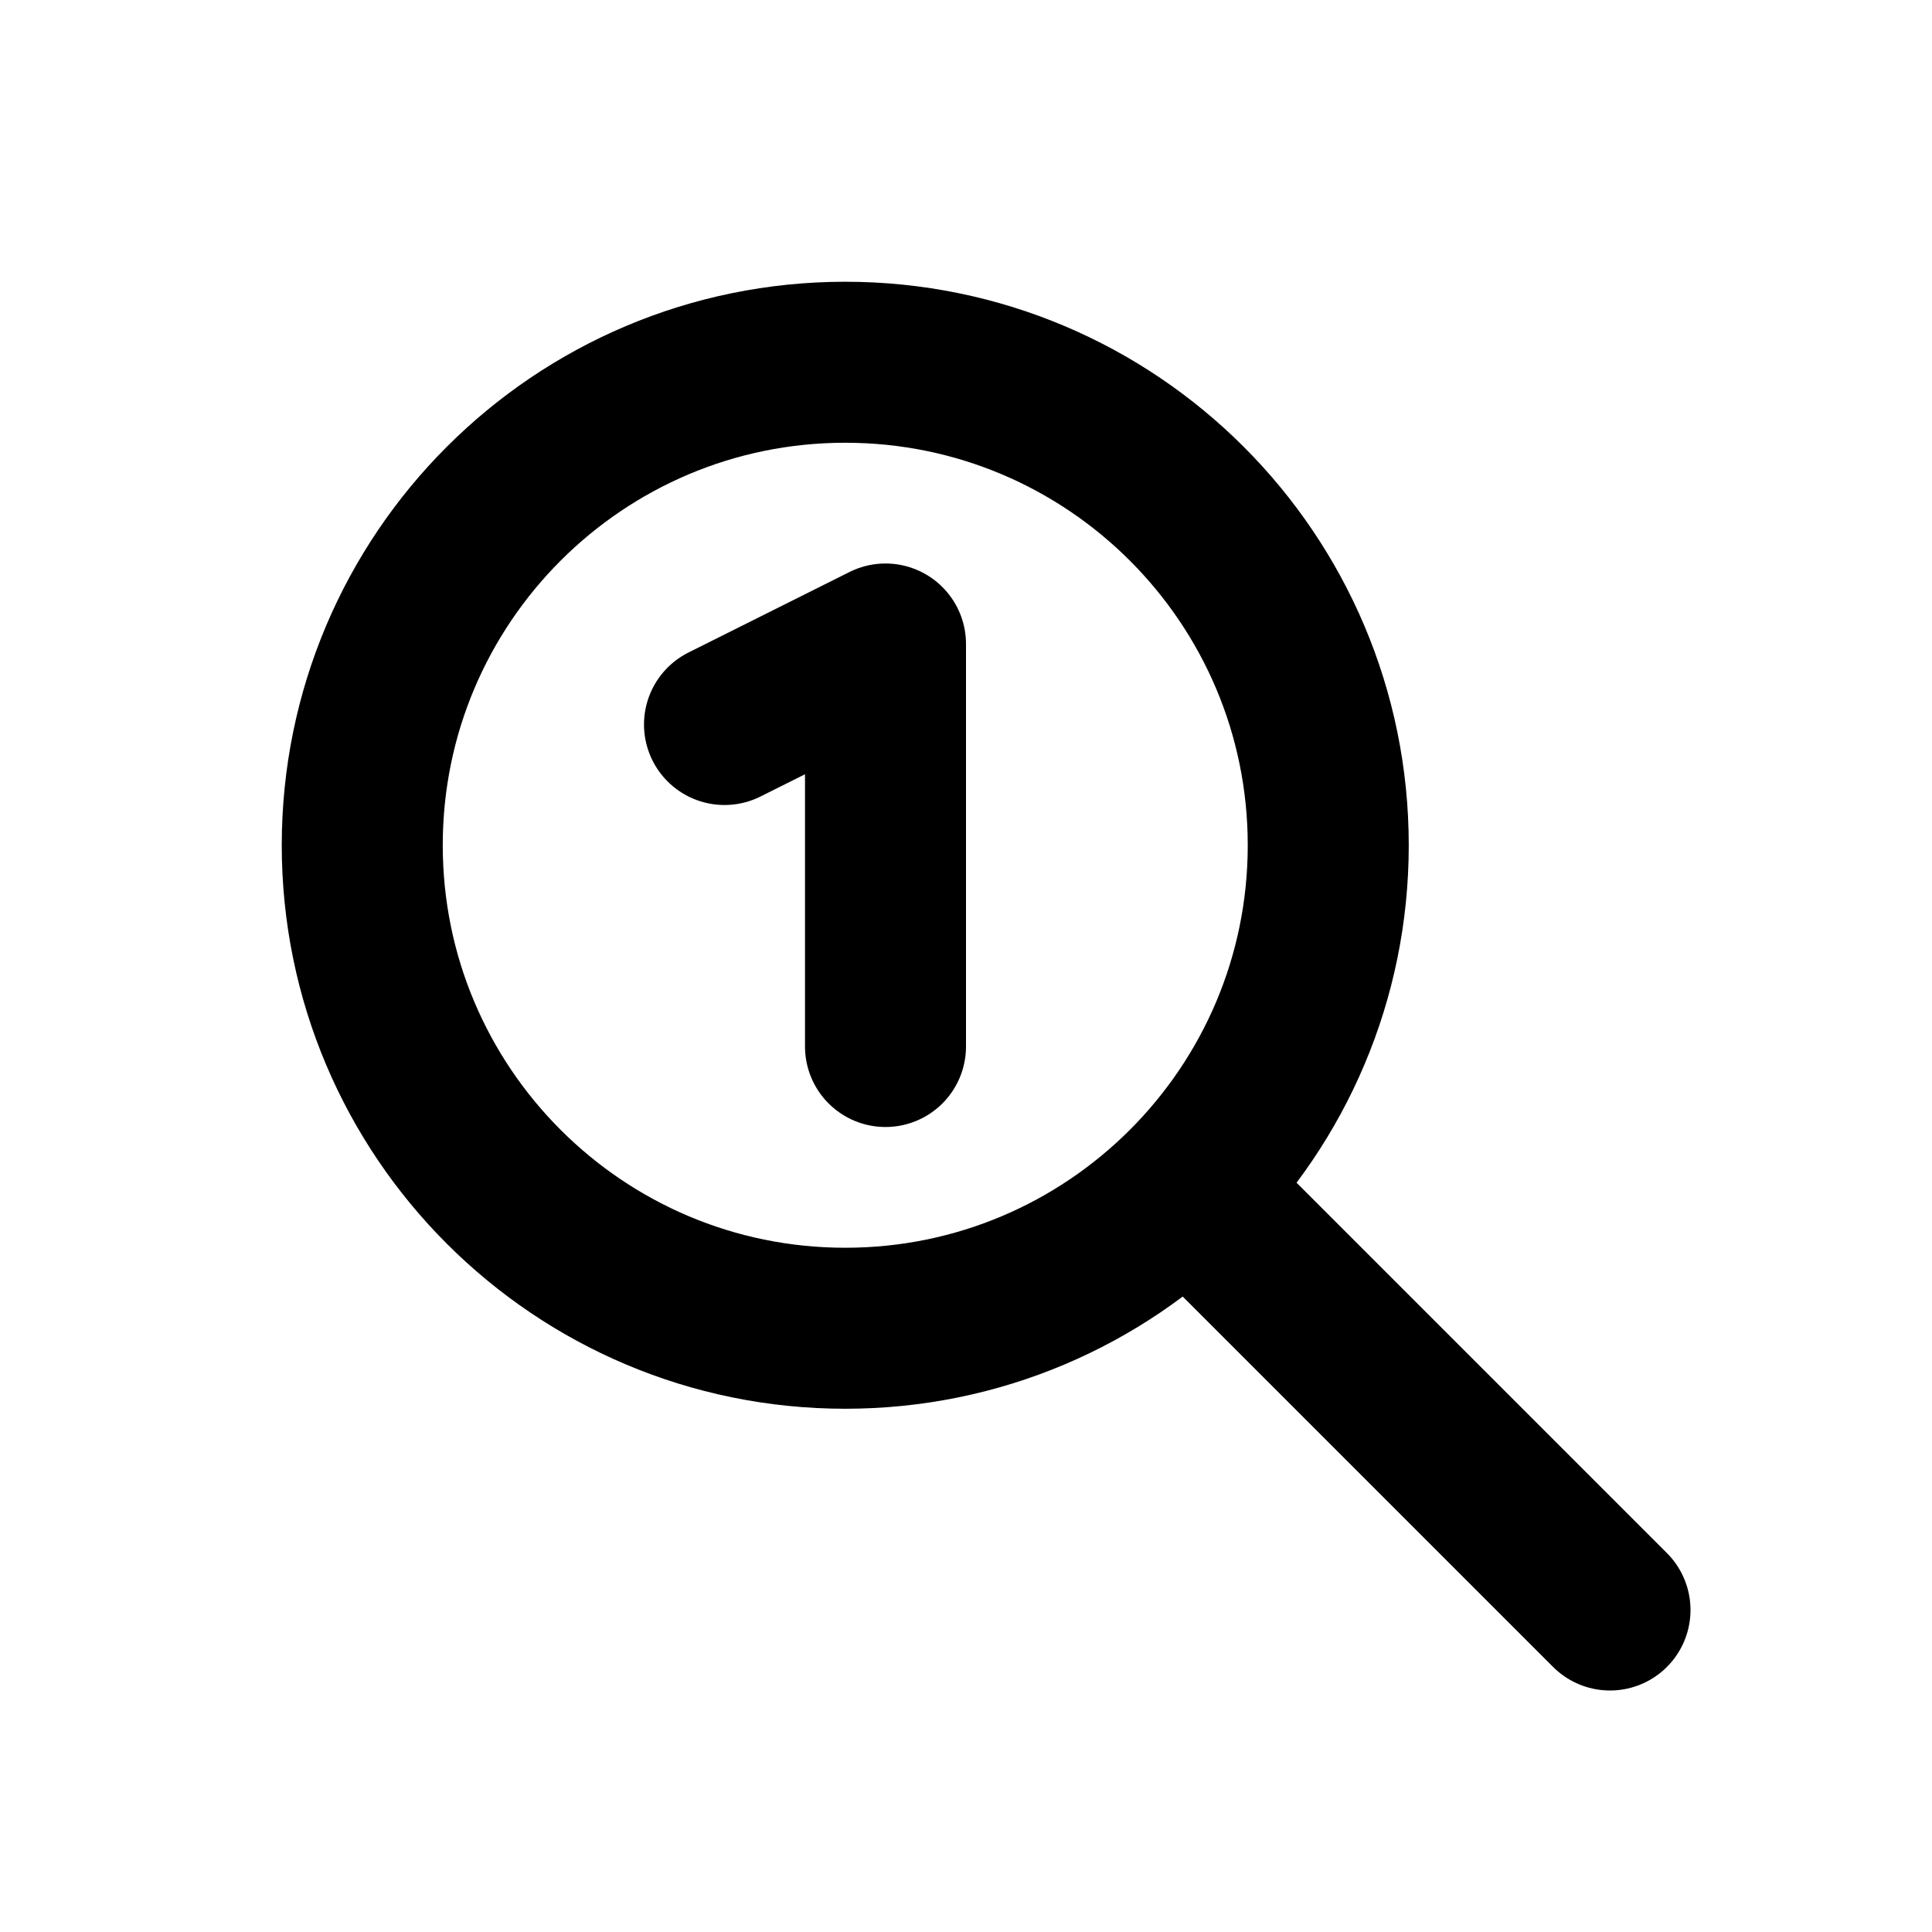
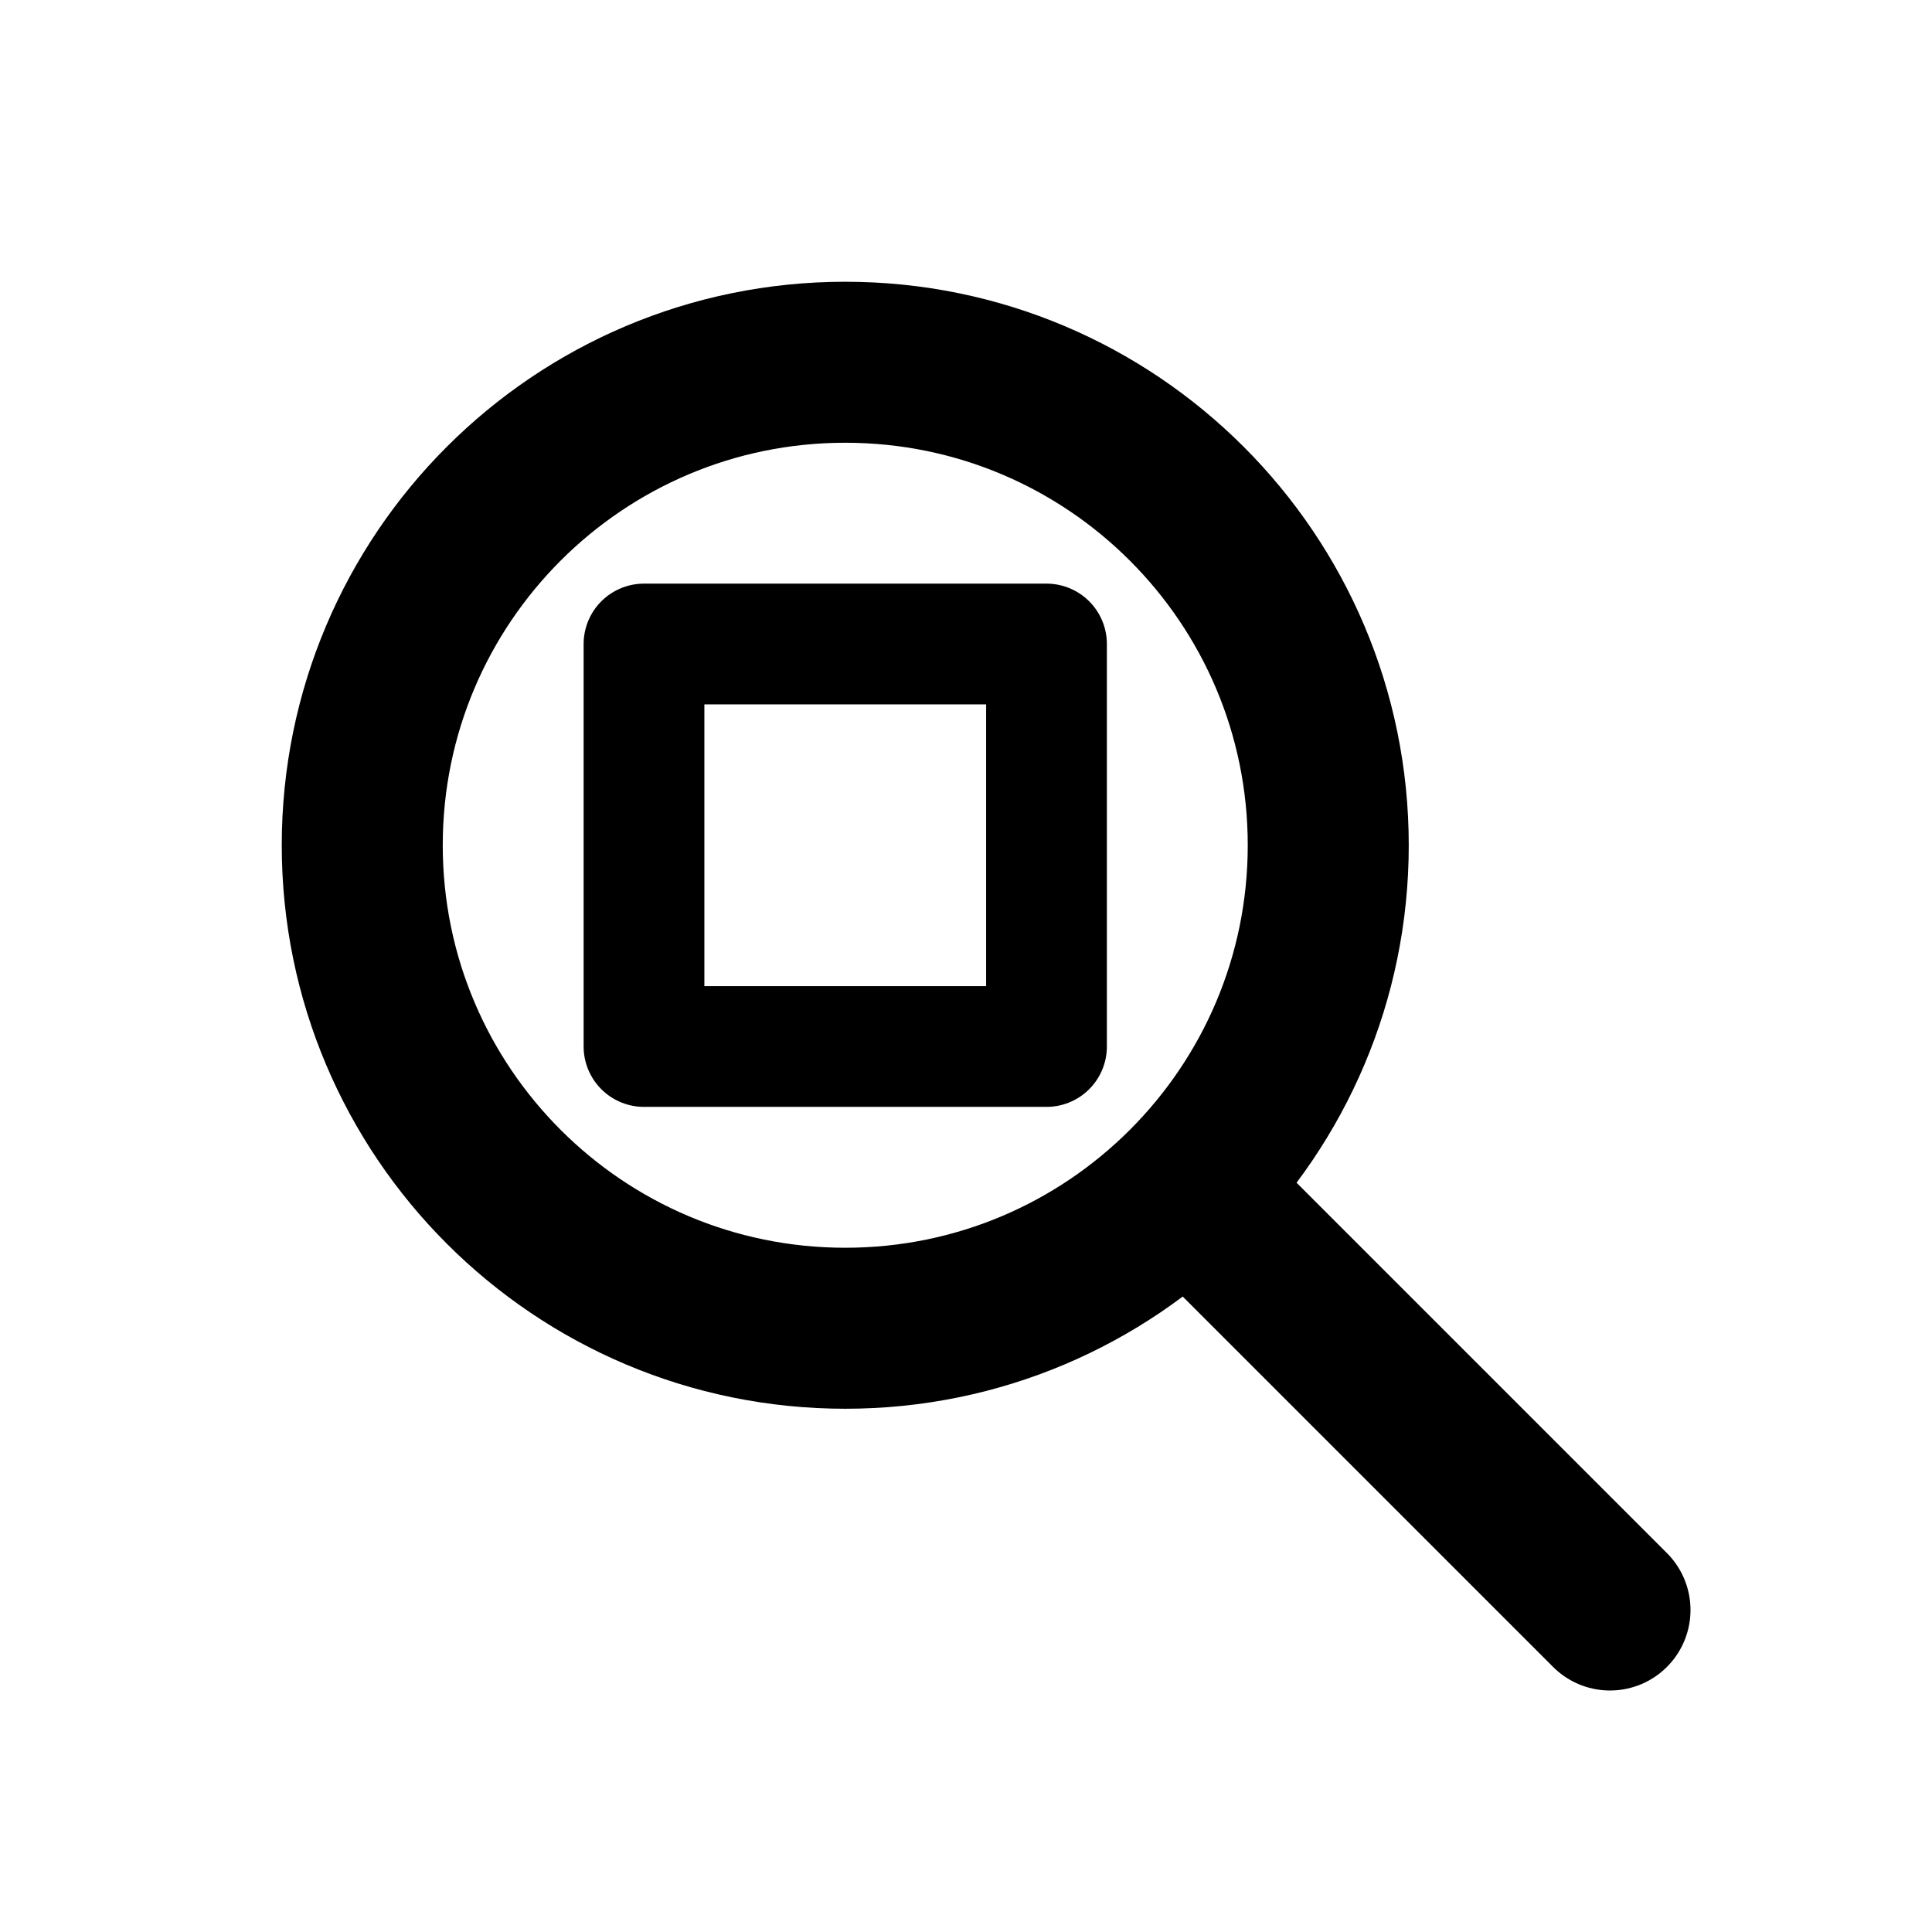
<svg xmlns="http://www.w3.org/2000/svg" viewBox="0 0 24 24" fill="none" stroke="#000" stroke-width="2" stroke-linecap="round" stroke-linejoin="round">
  <circle cx="10.5" cy="10.5" r="6" />
  <line x1="15" y1="15" x2="20" y2="20" />
-   <polyline points="9,9 11,8 11,13" />
+   <rect x="8" y="8" width="5" height="5" stroke-width="1.5" />
</svg>
